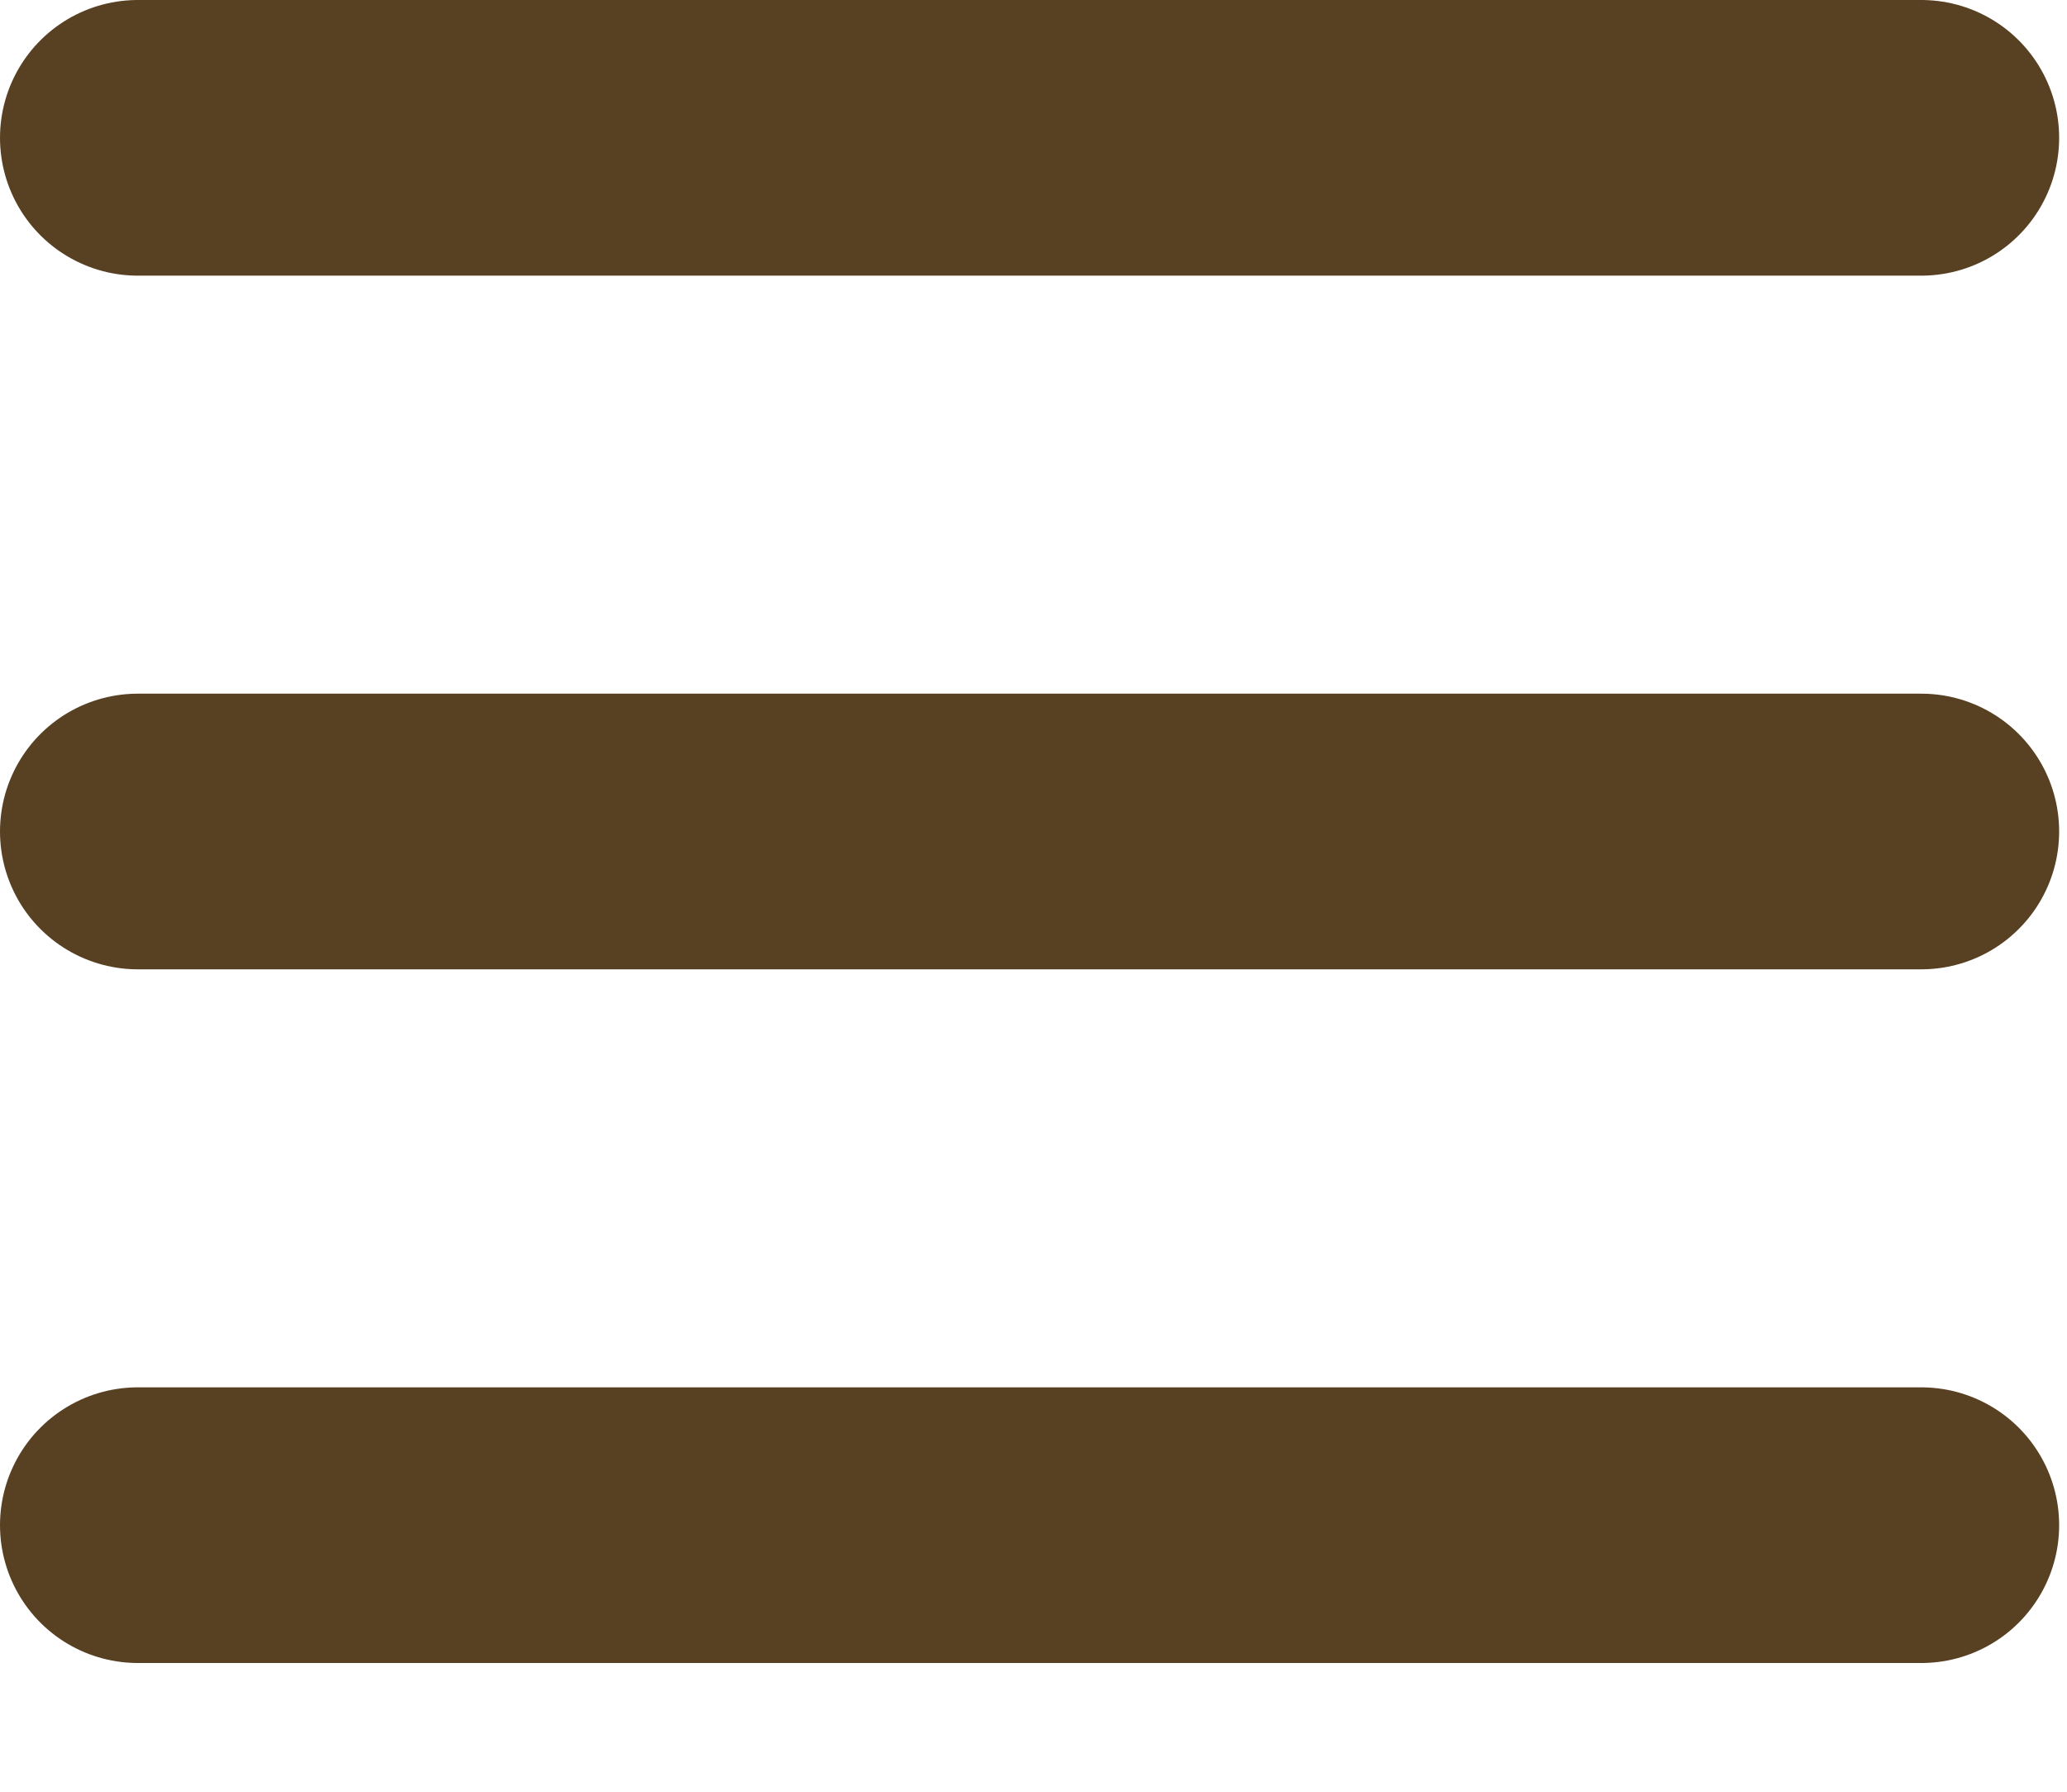
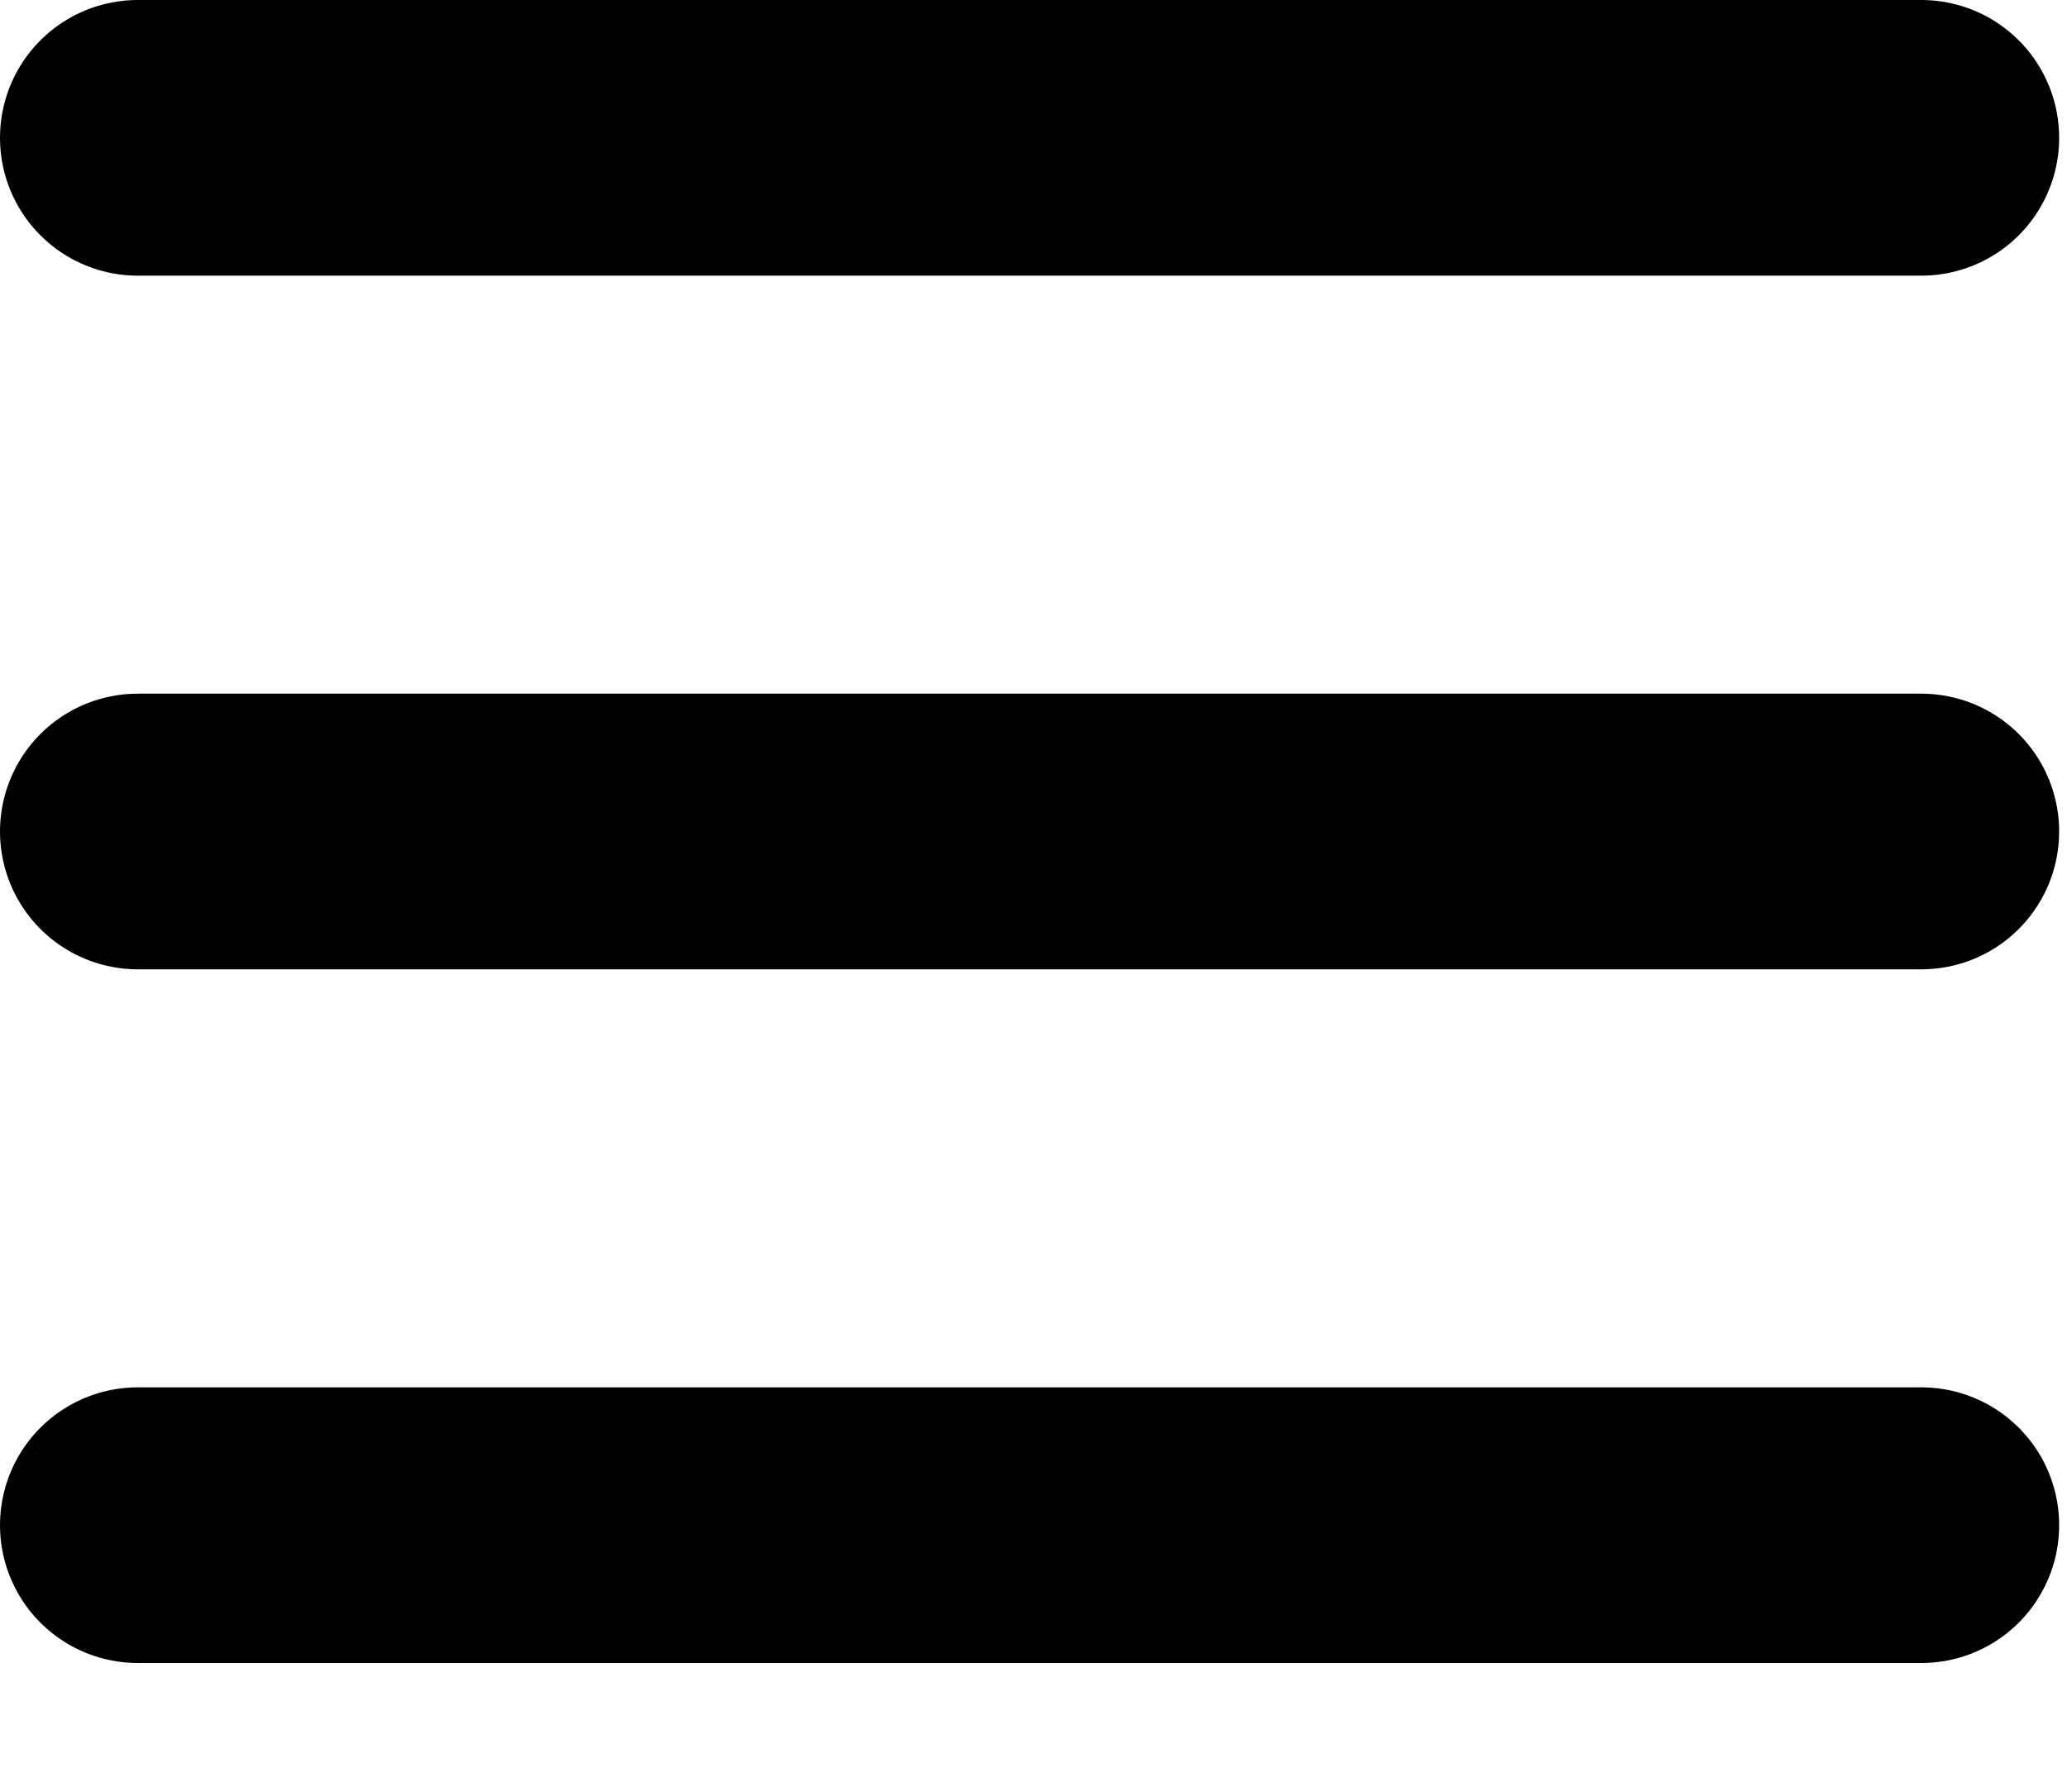
- <svg xmlns="http://www.w3.org/2000/svg" width="15" height="13" viewBox="0 0 15 13" fill="none">
-   <path d="M1 1H13.943" stroke="#584022" stroke-width="2" stroke-linecap="round" />
-   <path d="M1 6.033H13.943" stroke="#584022" stroke-width="2" stroke-linecap="round" />
-   <path d="M1 11.066H13.943" stroke="#584022" stroke-width="2" stroke-linecap="round" />
+ <svg xmlns="http://www.w3.org/2000/svg" viewBox="0 0 15 13" fill="none">
+   <path d="M1 1H13.943" stroke="currentColor" stroke-width="2" stroke-linecap="round" />
+   <path d="M1 6.033H13.943" stroke="currentColor" stroke-width="2" stroke-linecap="round" />
+   <path d="M1 11.066H13.943" stroke="currentColor" stroke-width="2" stroke-linecap="round" />
</svg>
